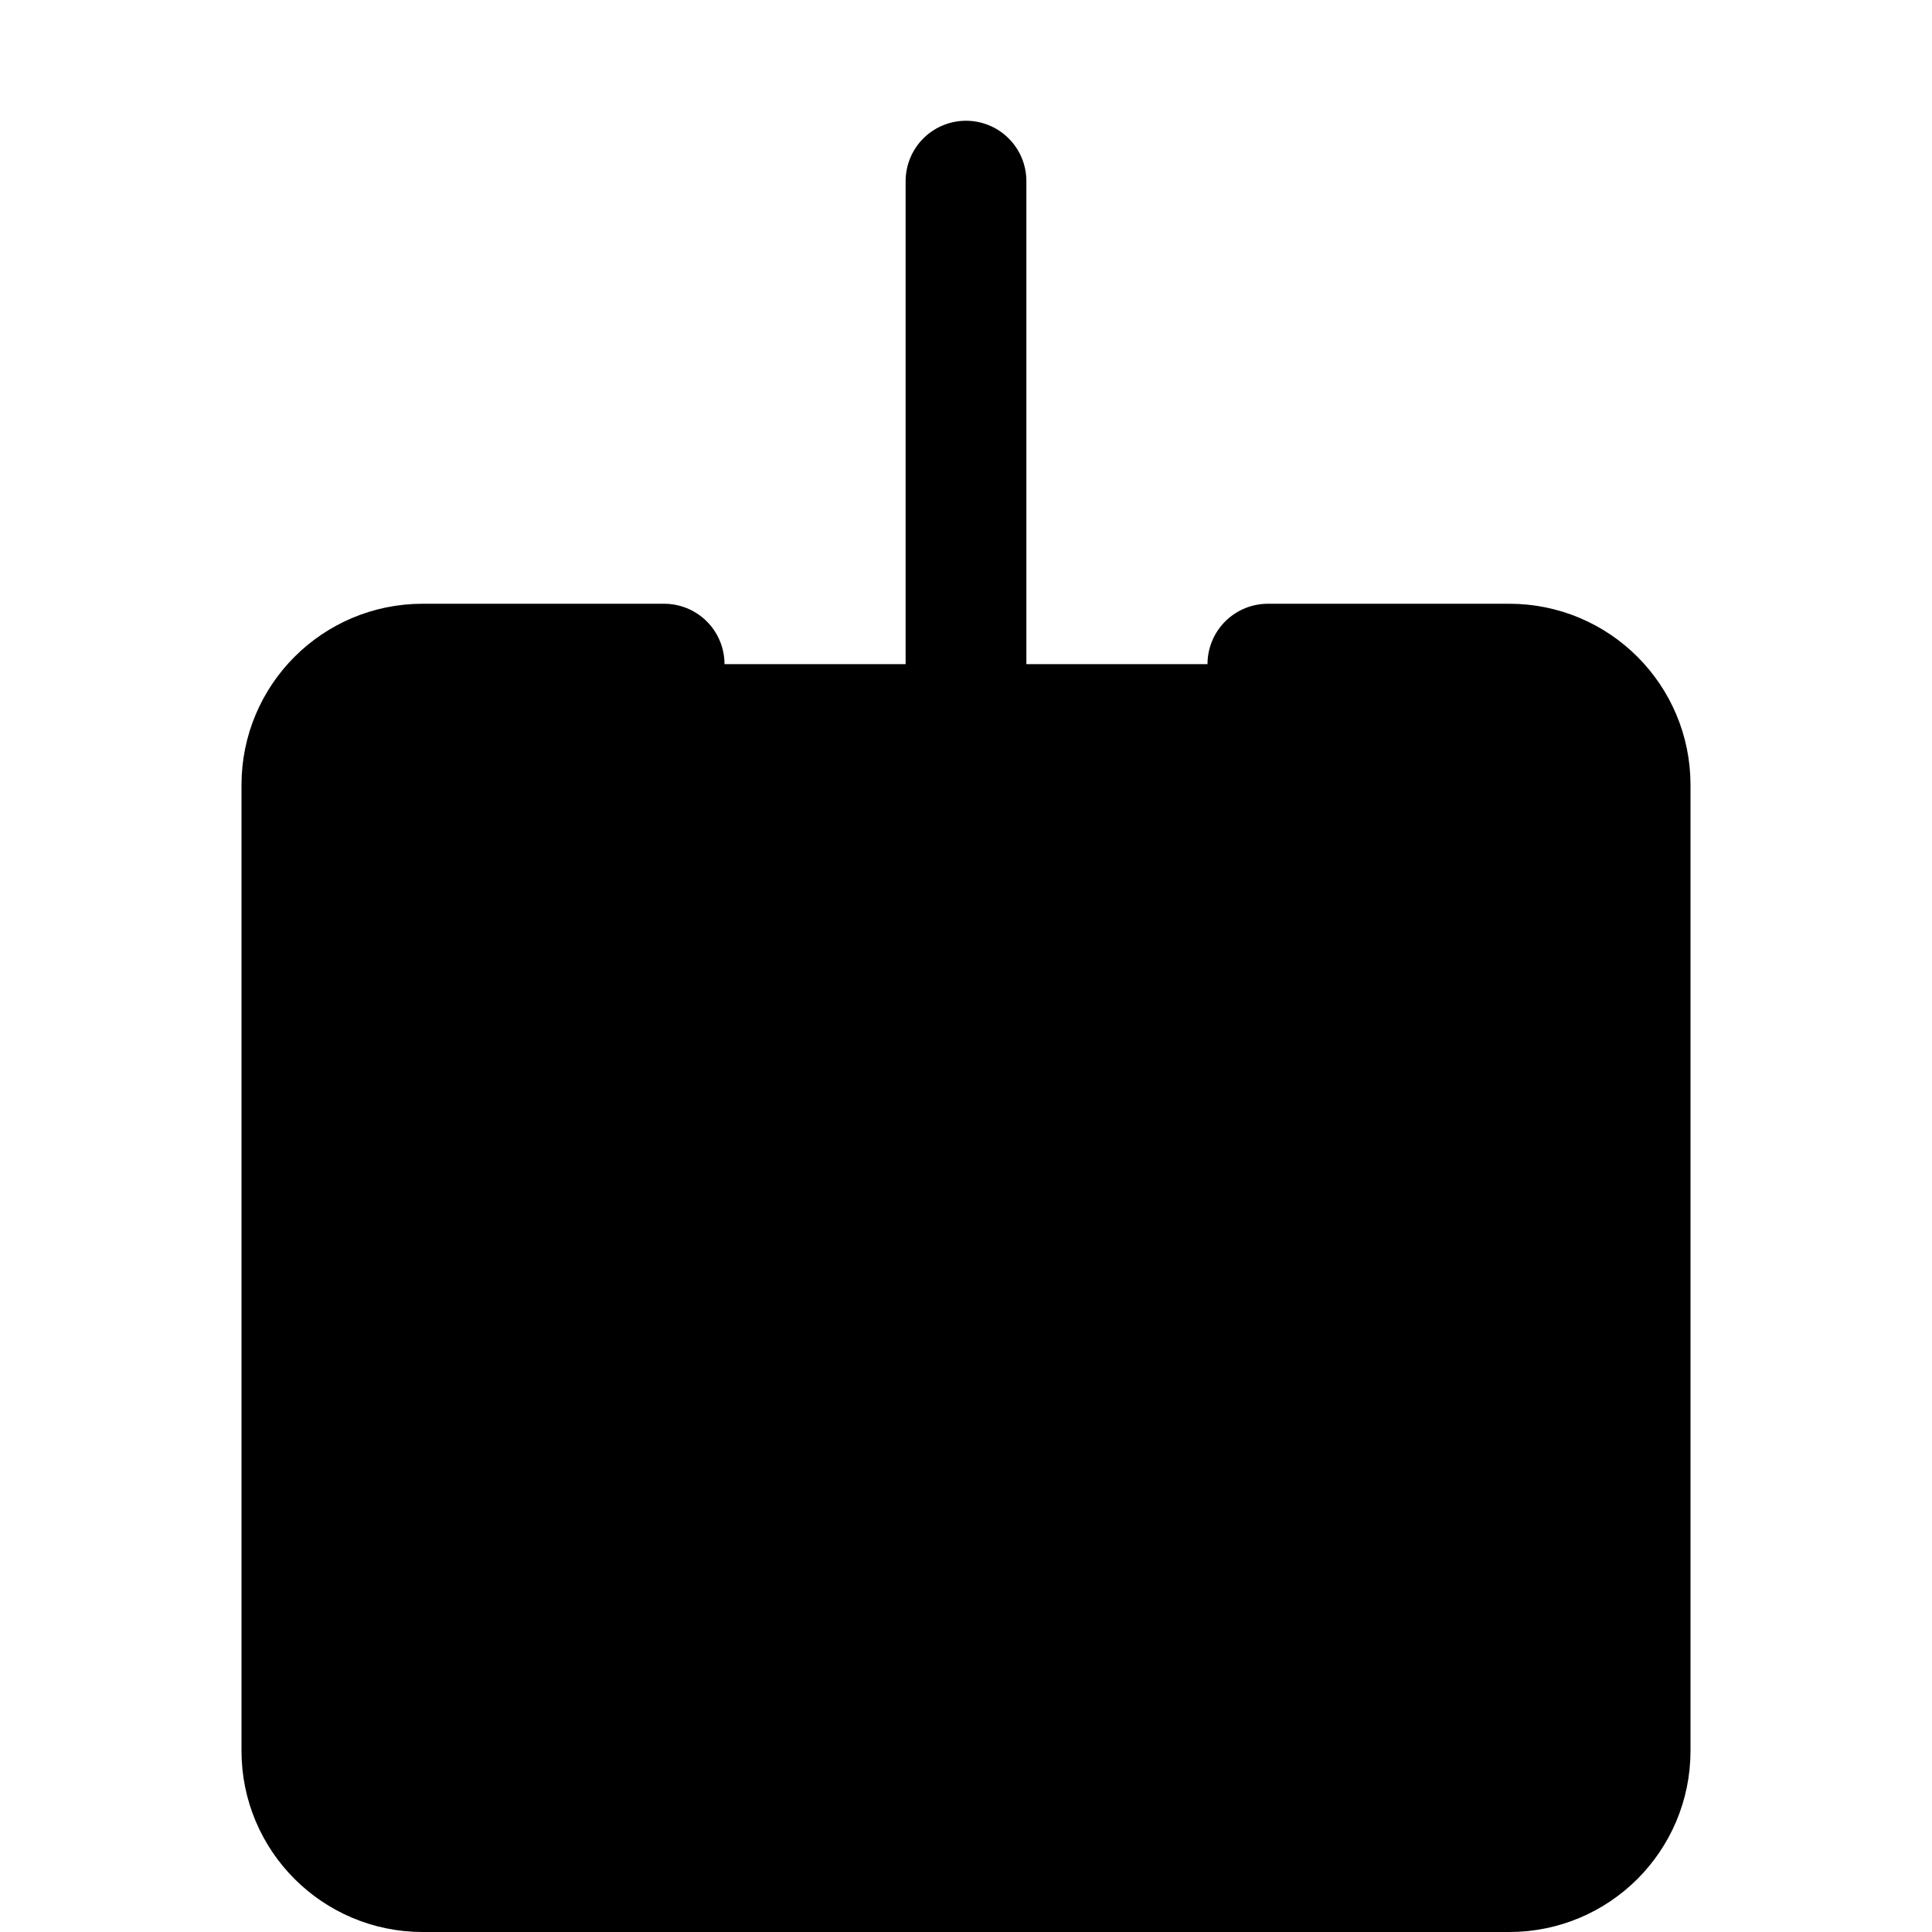
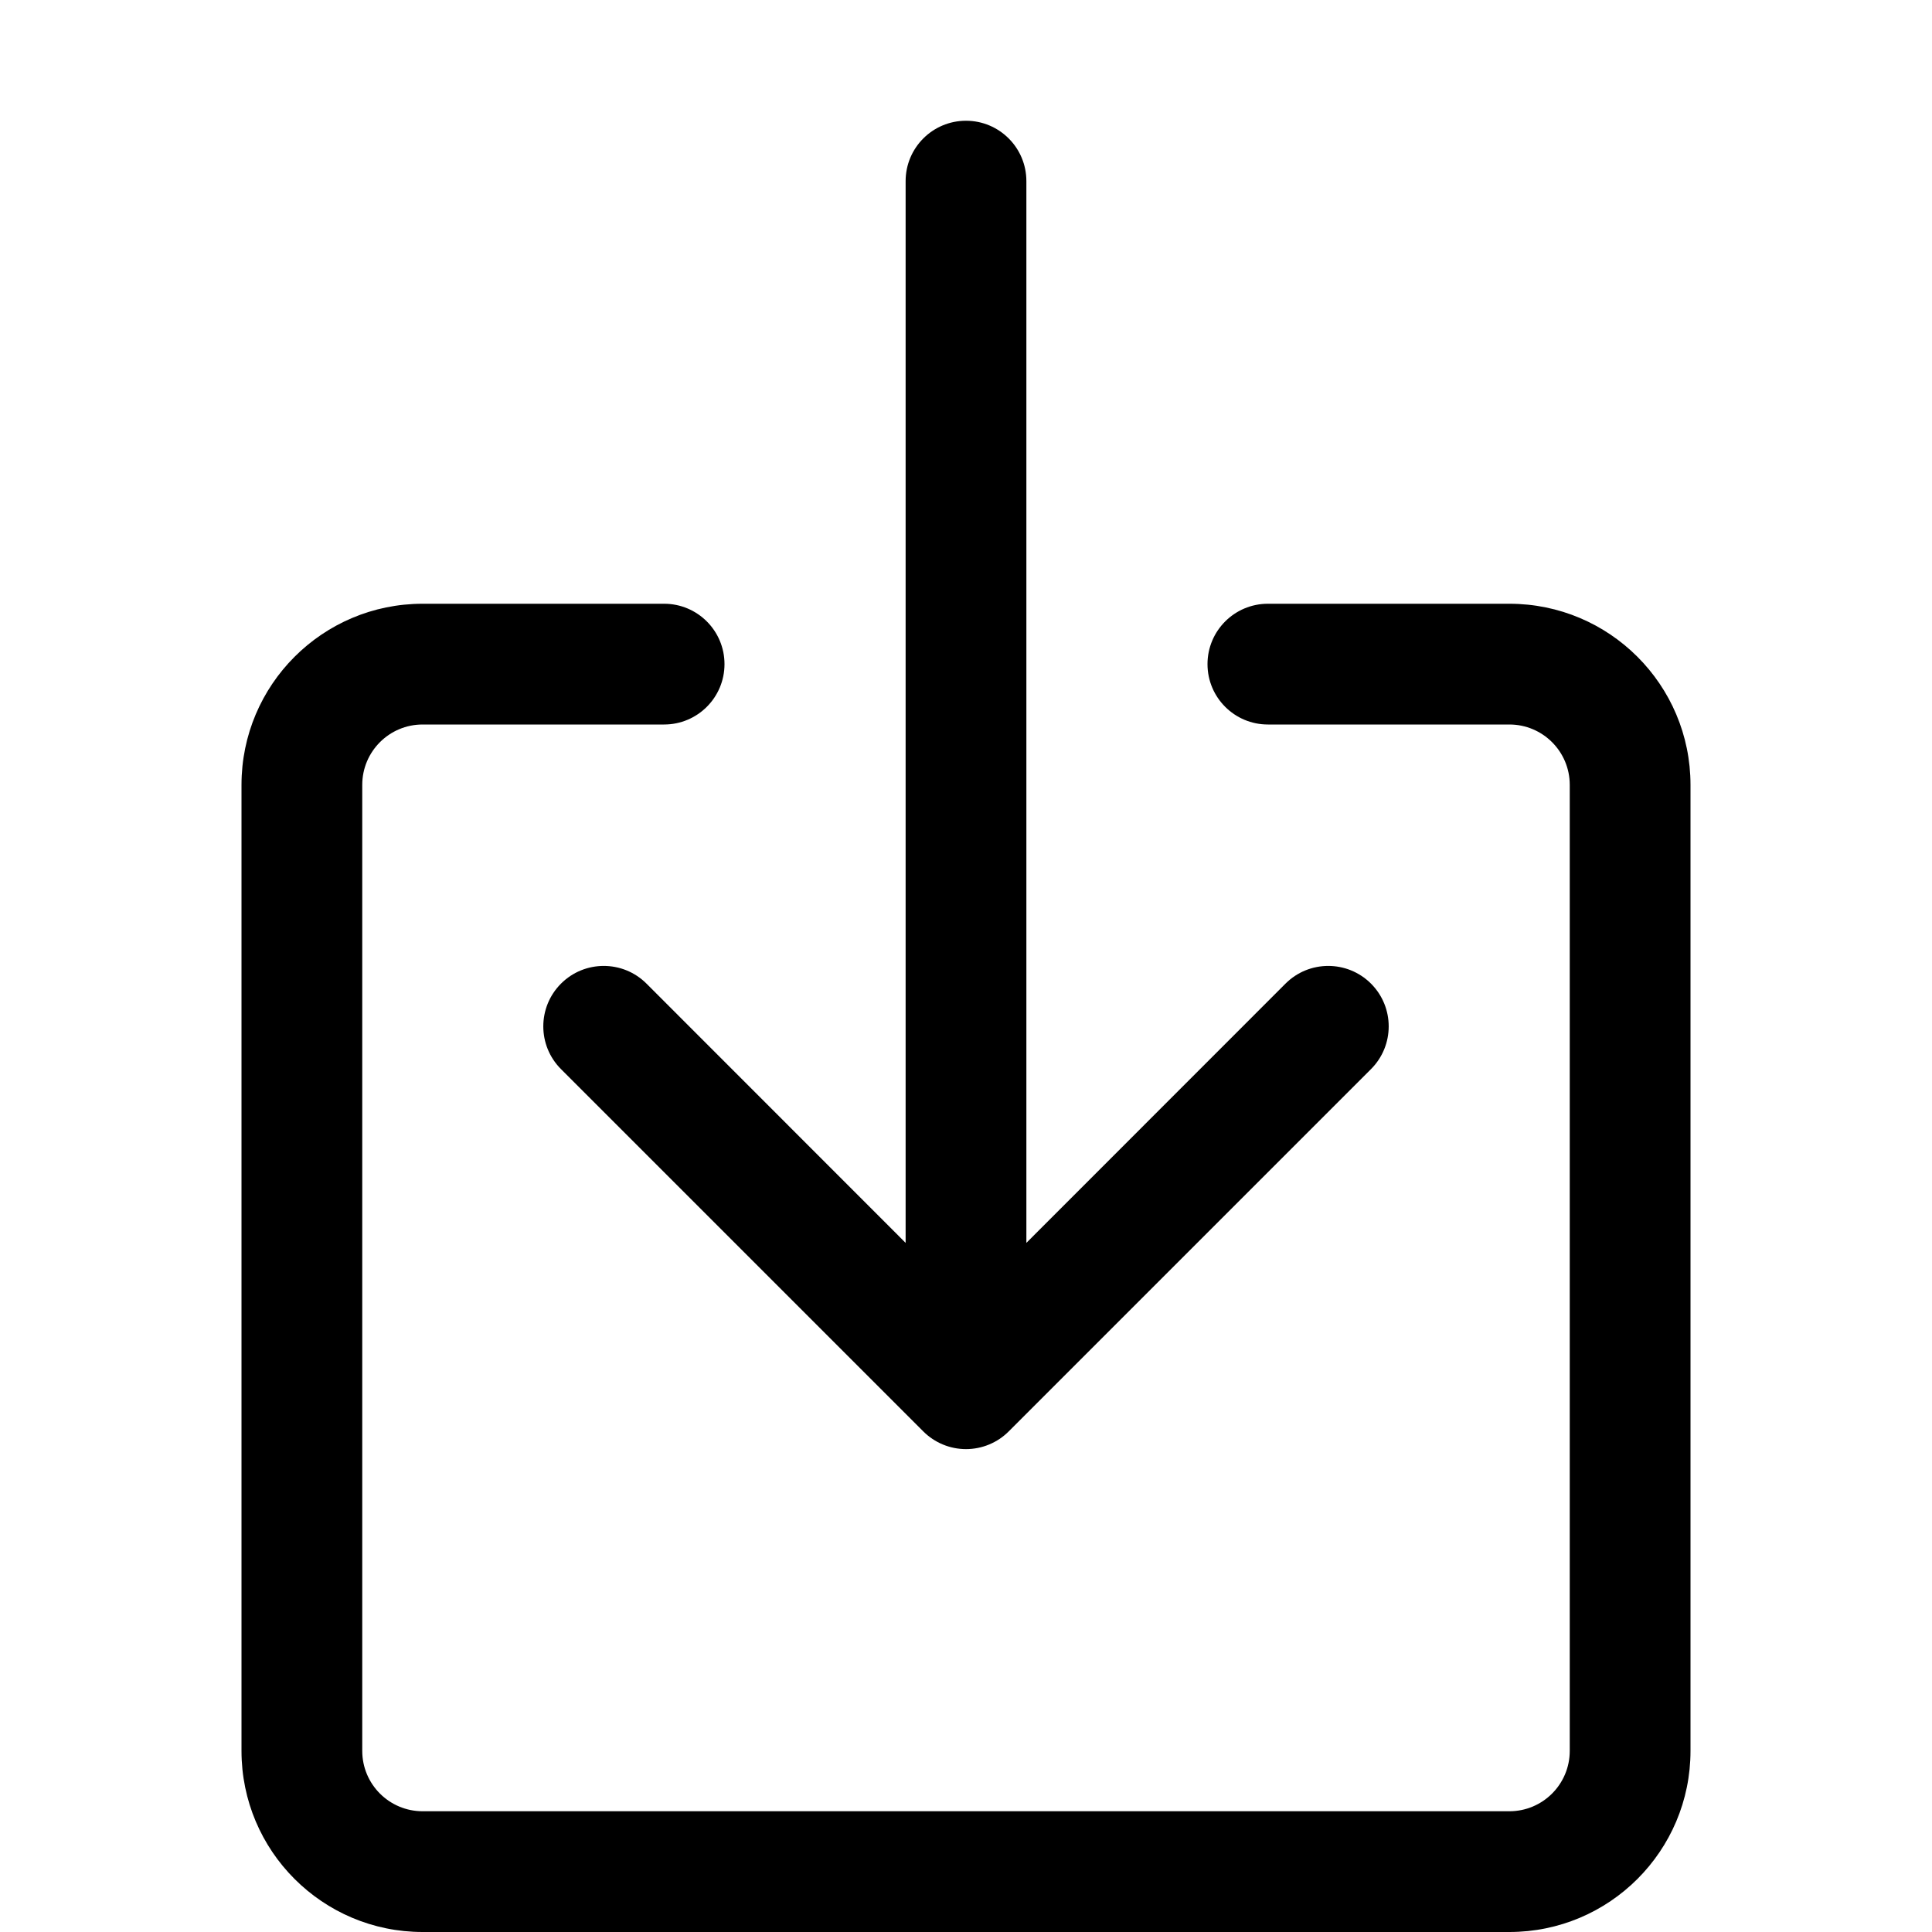
<svg xmlns="http://www.w3.org/2000/svg" width="1em" height="1em" viewBox="0 0 16 16" class="bi bi-box-arrow-in-down" fill="currentColor">
-   <path stroke="#000" stroke-linecap="round" d="M10.5 5.5h2a1 1 0 0 1 1 1v8a1 1 0 0 1-1 1h-9a1 1 0 0 1-1-1v-8a1 1 0 0 1 1-1h2" />
-   <path stroke="#000" stroke-linecap="round" stroke-linejoin="round" d="M5 8.5l3 3m0 0l3-3m-3 3v-10" />
+   <path fill-rule="evenodd" d="M3.5 6a.5.5 0 0 0-.5.5v8a.5.5 0 0 0 .5.5h9a.5.5 0 0 0 .5-.5v-8a.5.5 0 0 0-.5-.5h-2a.5.5 0 0 1 0-1h2A1.5 1.5 0 0 1 14 6.5v8a1.5 1.5 0 0 1-1.5 1.5h-9A1.5 1.5 0 0 1 2 14.5v-8A1.5 1.5 0 0 1 3.5 5h2a.5.5 0 0 1 0 1h-2z" />
+   <path fill-rule="evenodd" d="M7.646 11.854a.5.5 0 0 0 .708 0l3-3a.5.5 0 0 0-.708-.708L8.5 10.293V1.5a.5.5 0 0 0-1 0v8.793L5.354 8.146a.5.5 0 1 0-.708.708l3 3z" />
</svg>
